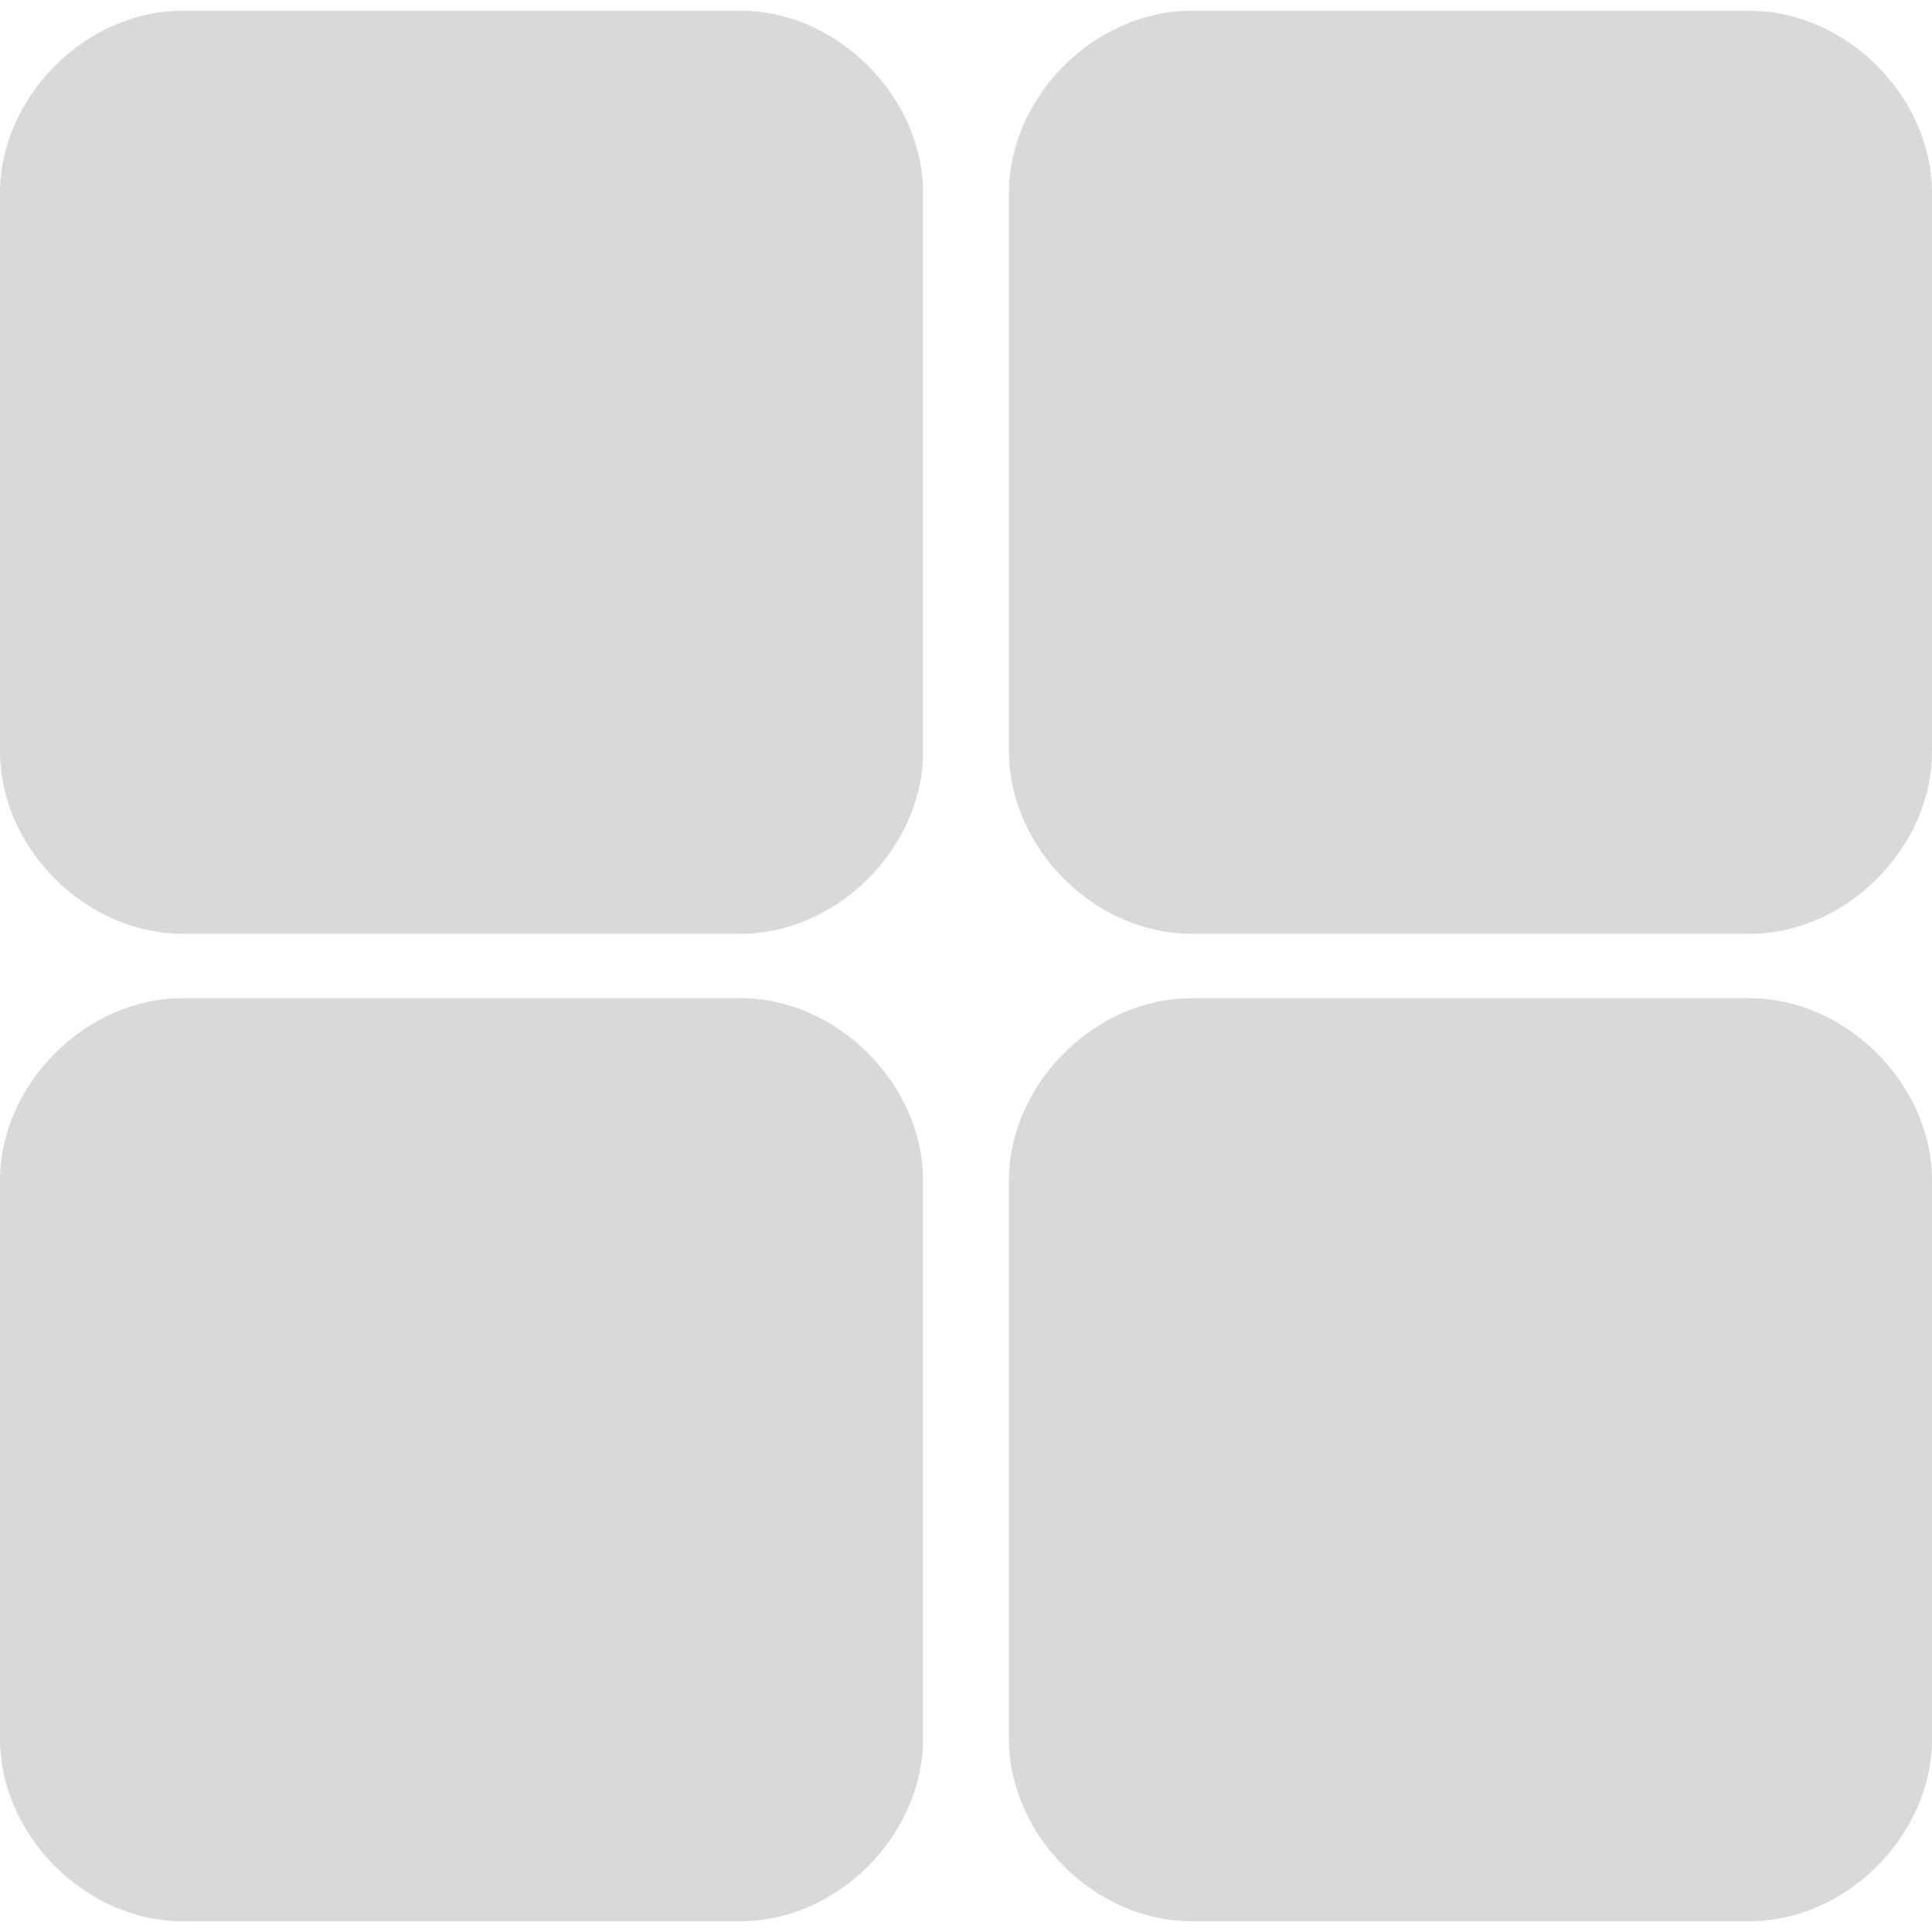
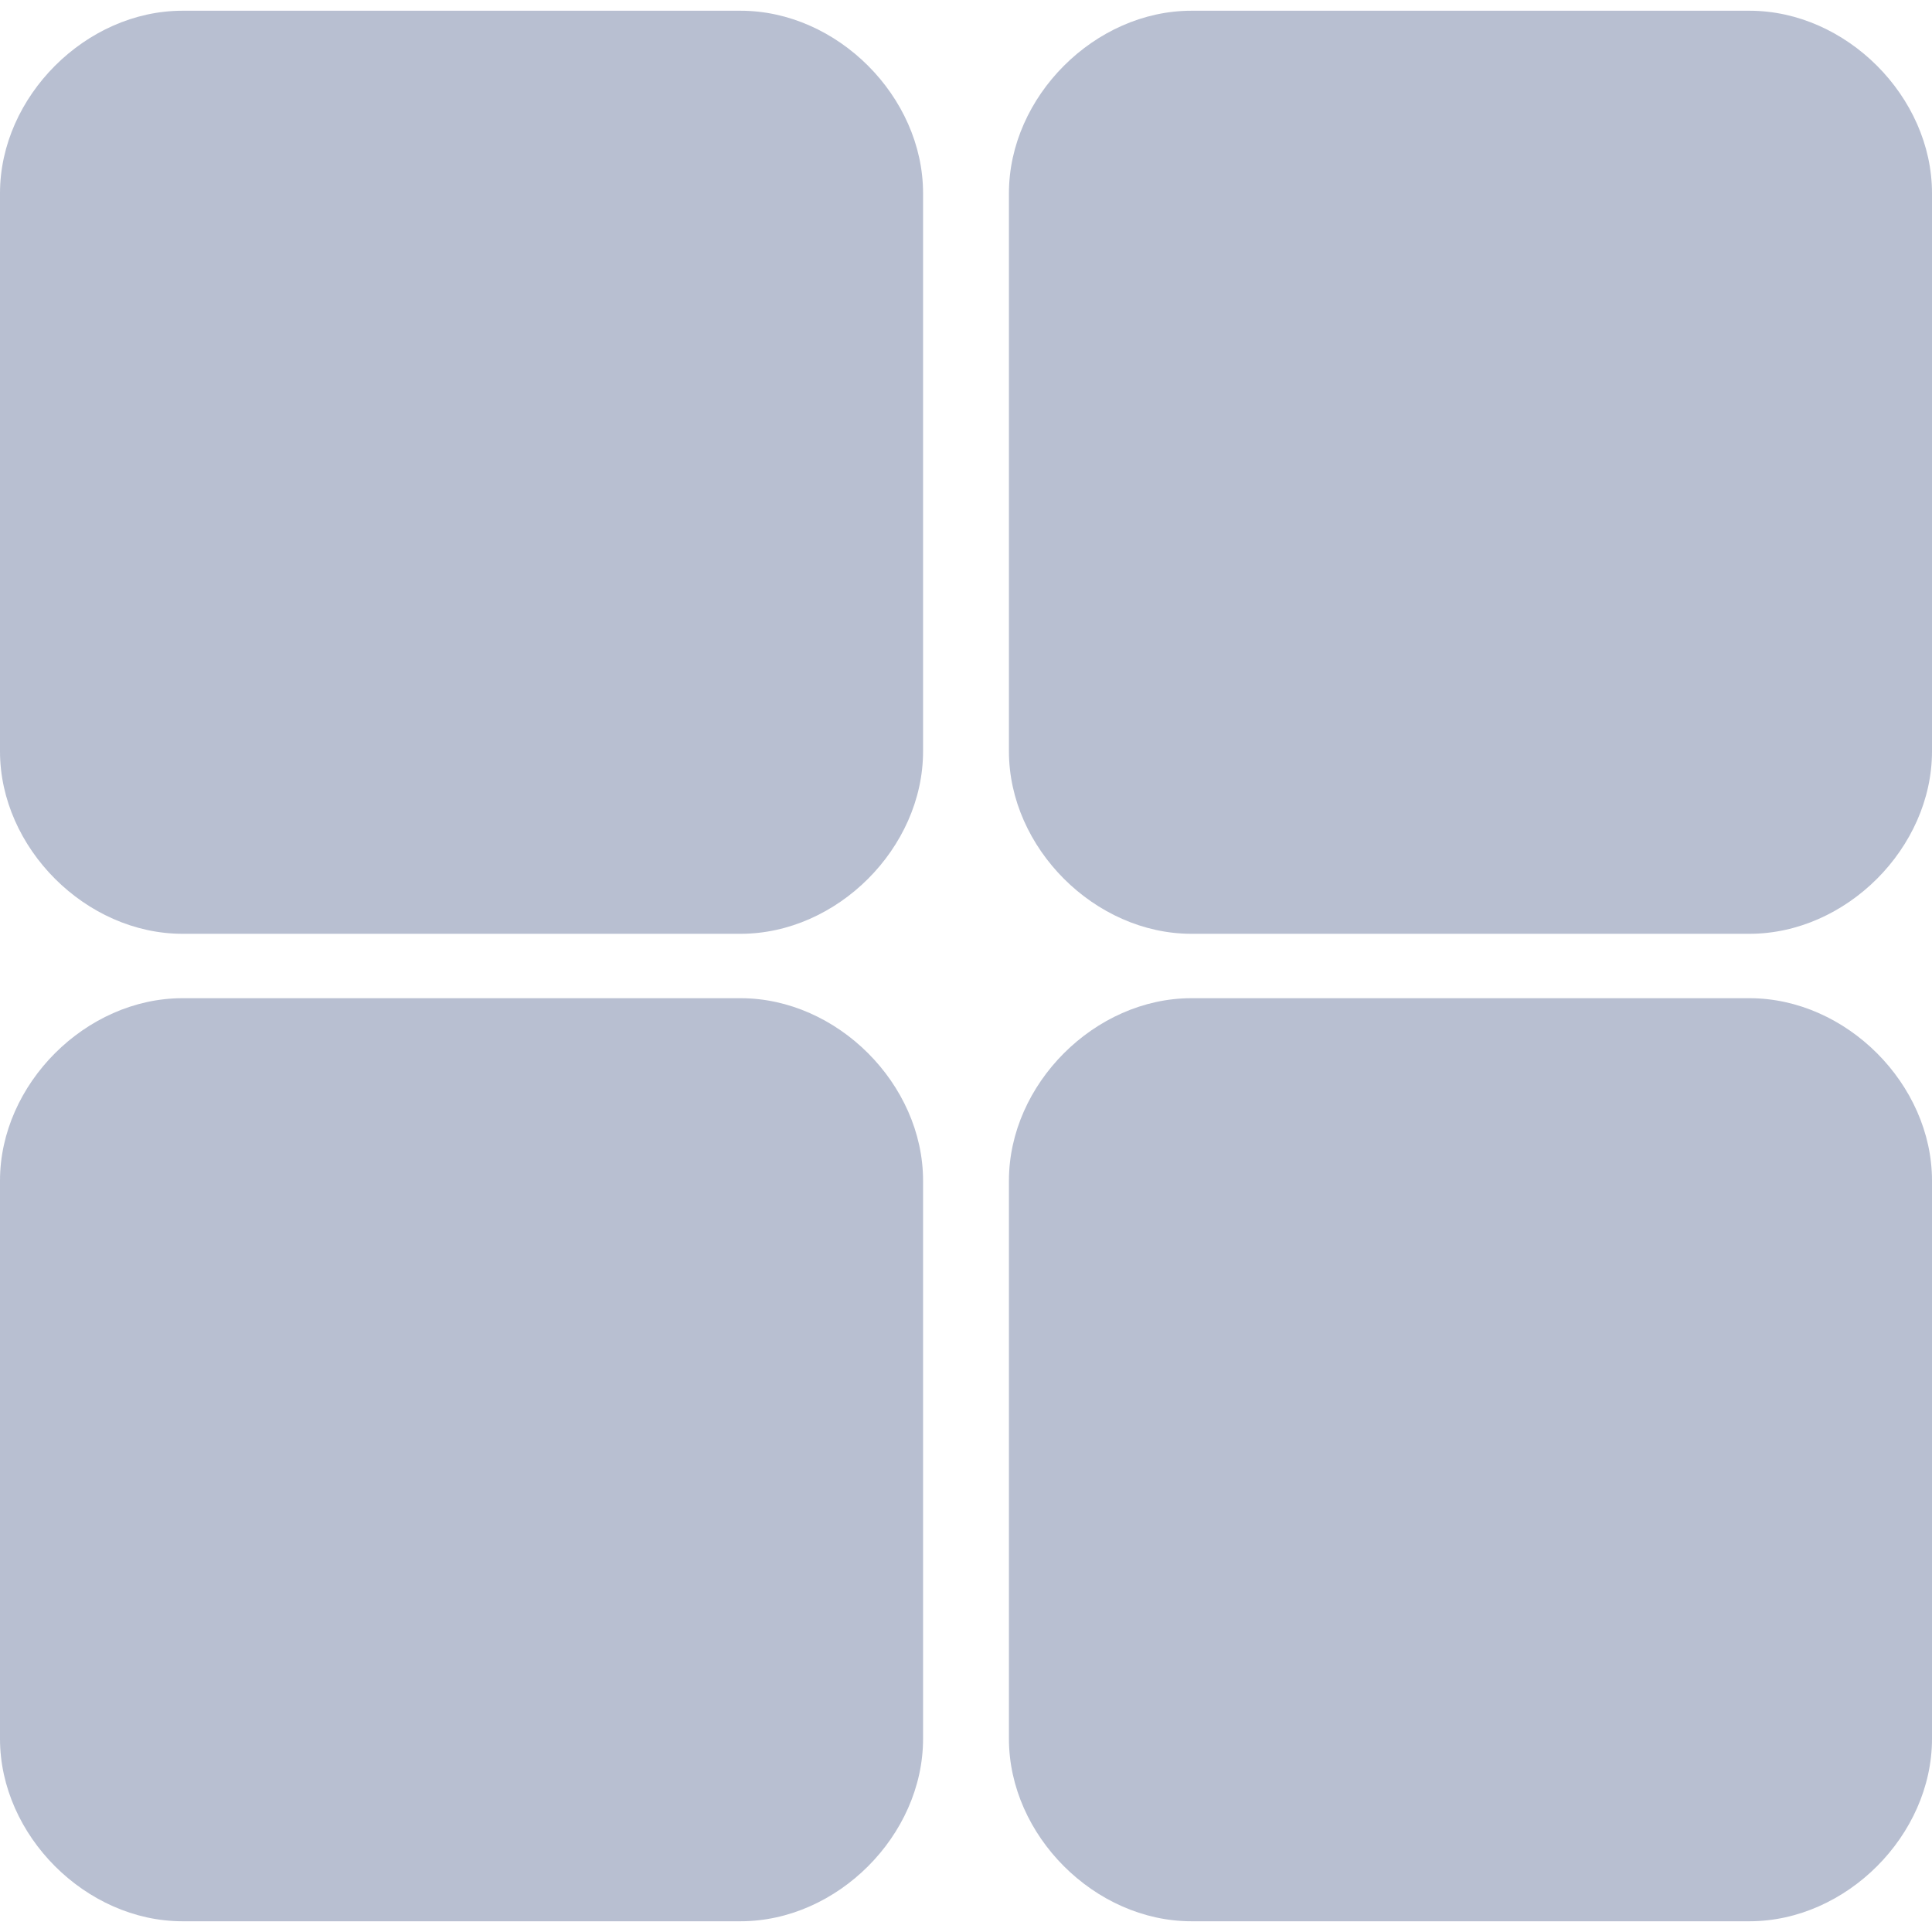
<svg xmlns="http://www.w3.org/2000/svg" version="1.1" id="Layer_1" x="0px" y="0px" width="18px" height="18px" viewBox="0 0 18 18" style="enable-background:new 0 0 18 18;" xml:space="preserve">
  <style type="text/css">
- 	.st0{fill:#D8D9DA;}
+ 	.st0{fill:#b8bfd1;}
</style>
  <g>
    <g>
      <path class="st0" d="M6.9,8.7H1.7C0.8,8.7,0,7.9,0,7V1.8c0-0.9,0.8-1.7,1.7-1.7h5.2c0.9,0,1.7,0.8,1.7,1.7V7    C8.6,7.9,7.8,8.7,6.9,8.7z" />
    </g>
    <g>
      <path class="st0" d="M16.3,8.7h-5.2c-0.9,0-1.7-0.8-1.7-1.7V1.8c0-0.9,0.8-1.7,1.7-1.7h5.2c0.9,0,1.7,0.8,1.7,1.7V7    C18,7.9,17.2,8.7,16.3,8.7z" />
    </g>
    <g>
      <path class="st0" d="M6.9,17.9H1.7c-0.9,0-1.7-0.8-1.7-1.7V11c0-0.9,0.8-1.7,1.7-1.7h5.2c0.9,0,1.7,0.8,1.7,1.7v5.2    C8.6,17.1,7.8,17.9,6.9,17.9z" />
    </g>
    <g>
      <path class="st0" d="M16.3,17.9h-5.2c-0.9,0-1.7-0.8-1.7-1.7V11c0-0.9,0.8-1.7,1.7-1.7h5.2c0.9,0,1.7,0.8,1.7,1.7v5.2    C18,17.1,17.2,17.9,16.3,17.9z" />
    </g>
  </g>
</svg>
